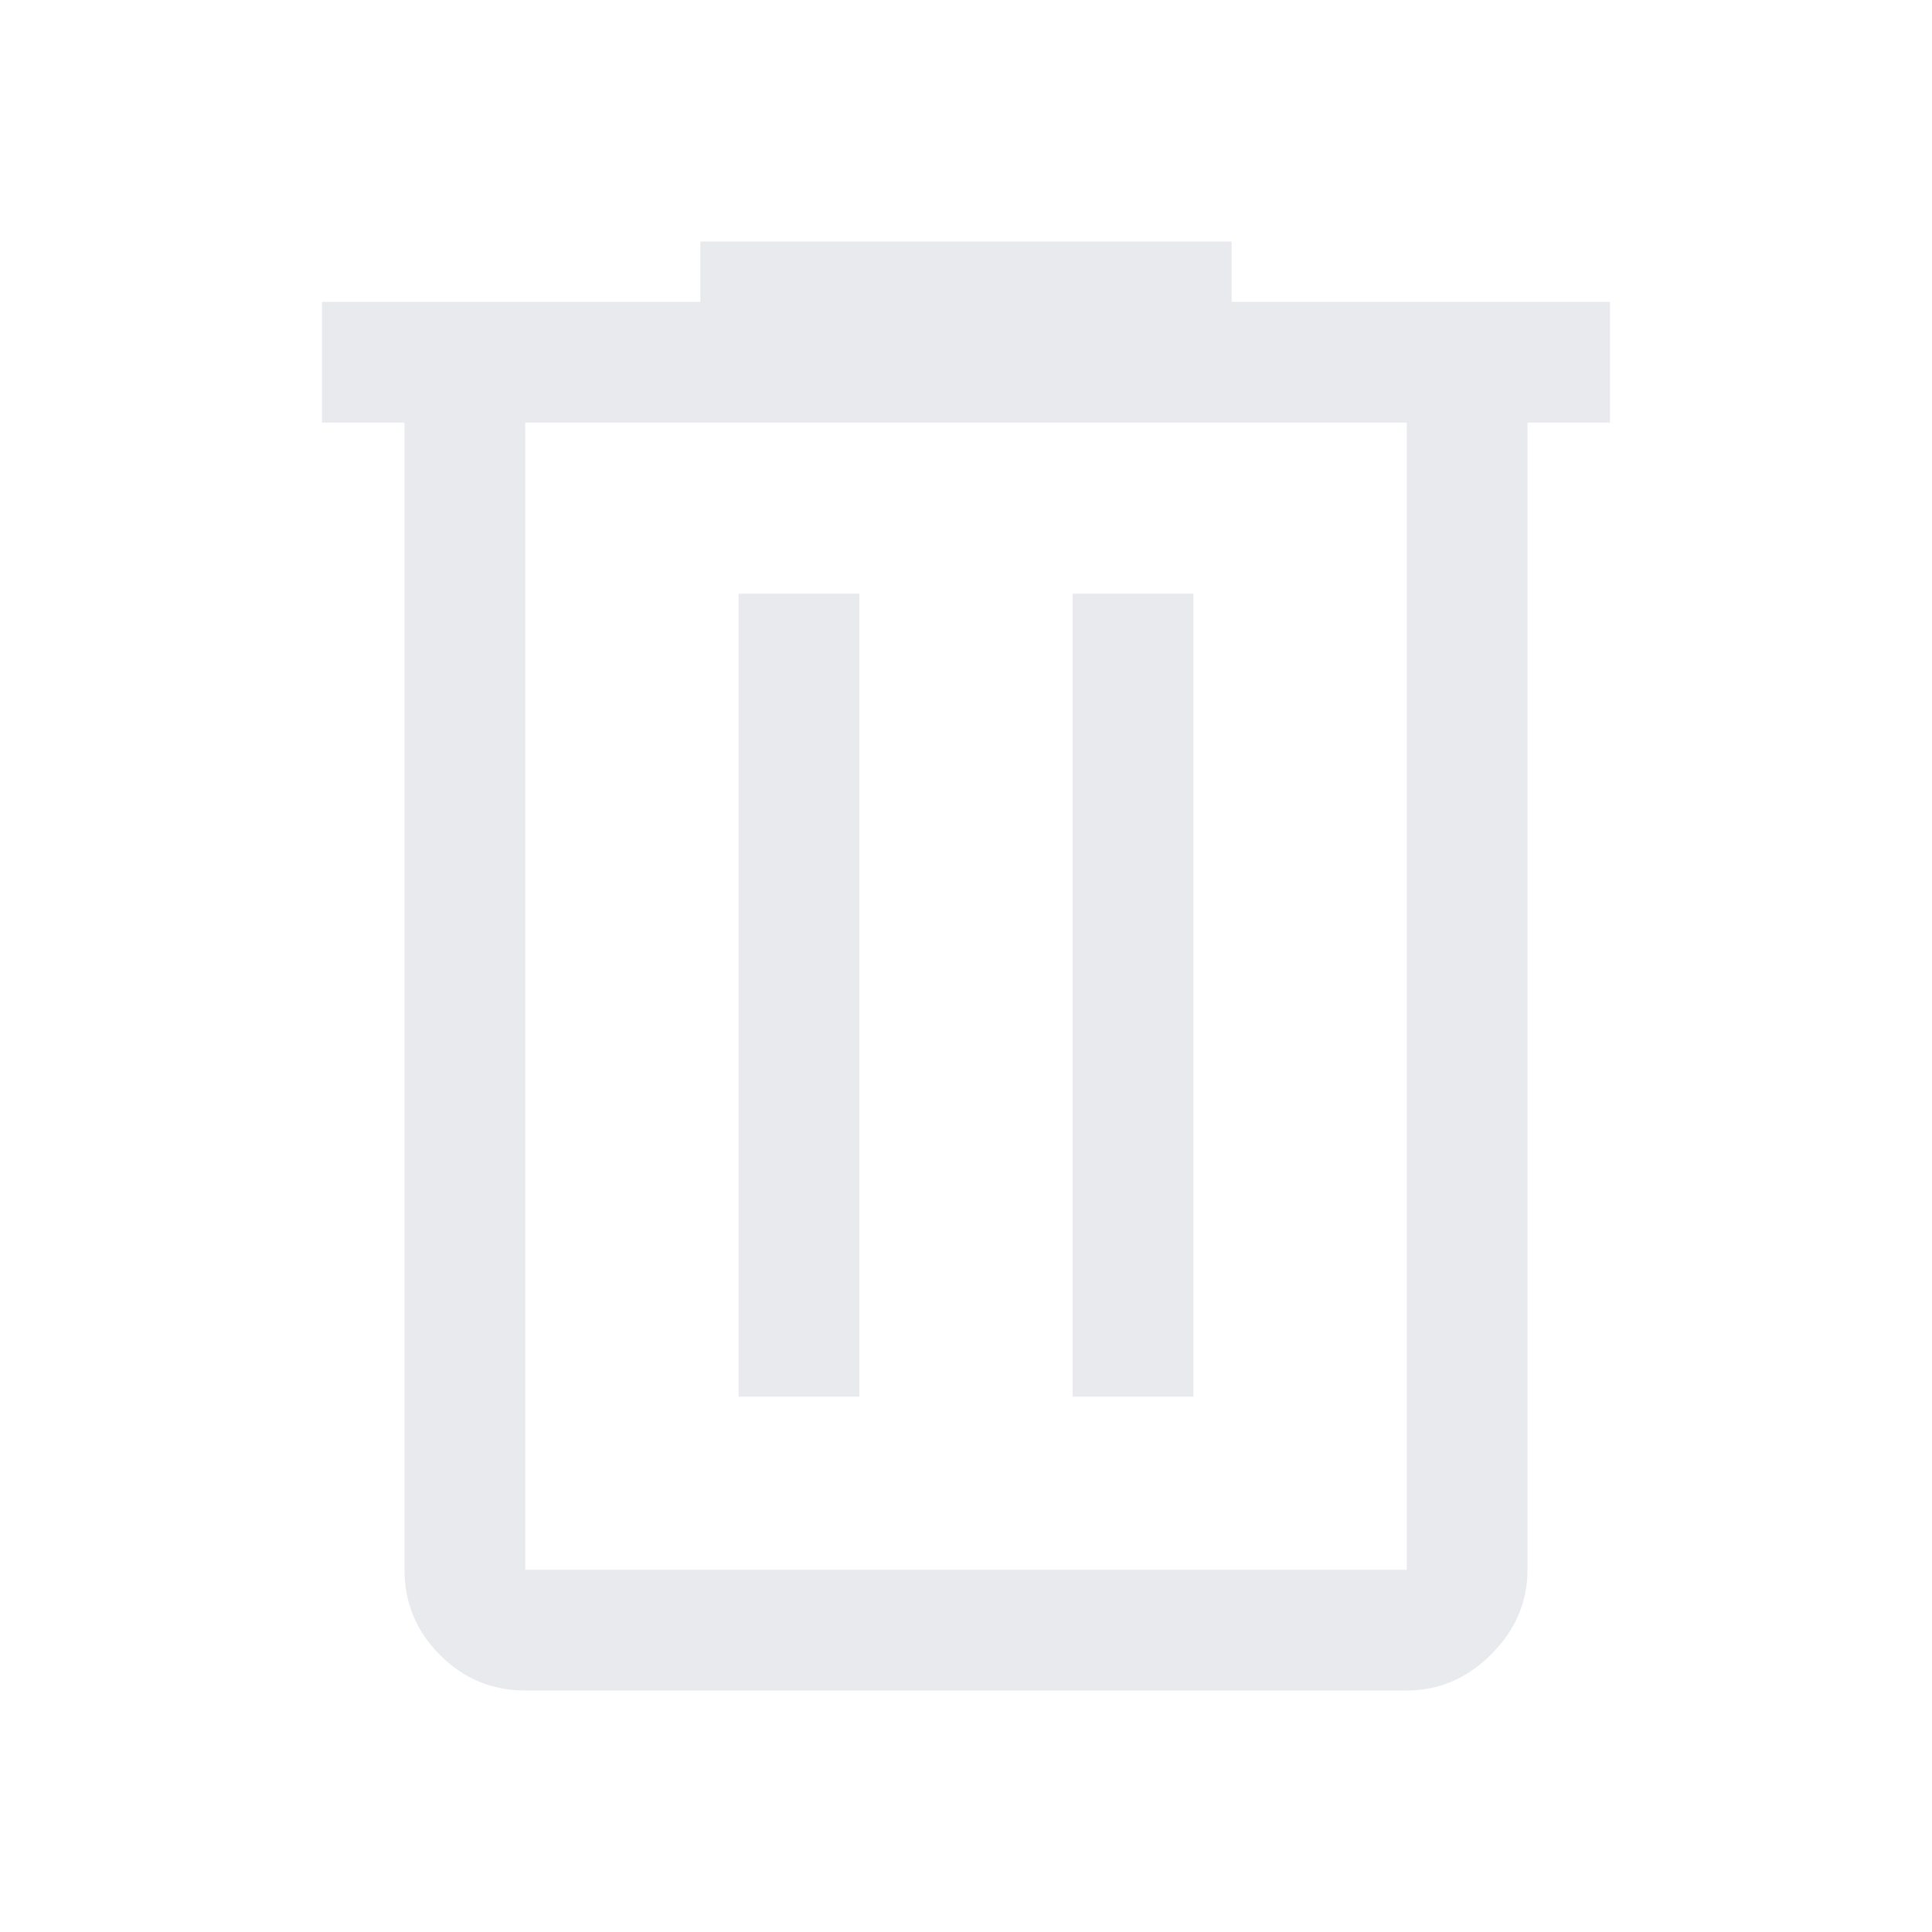
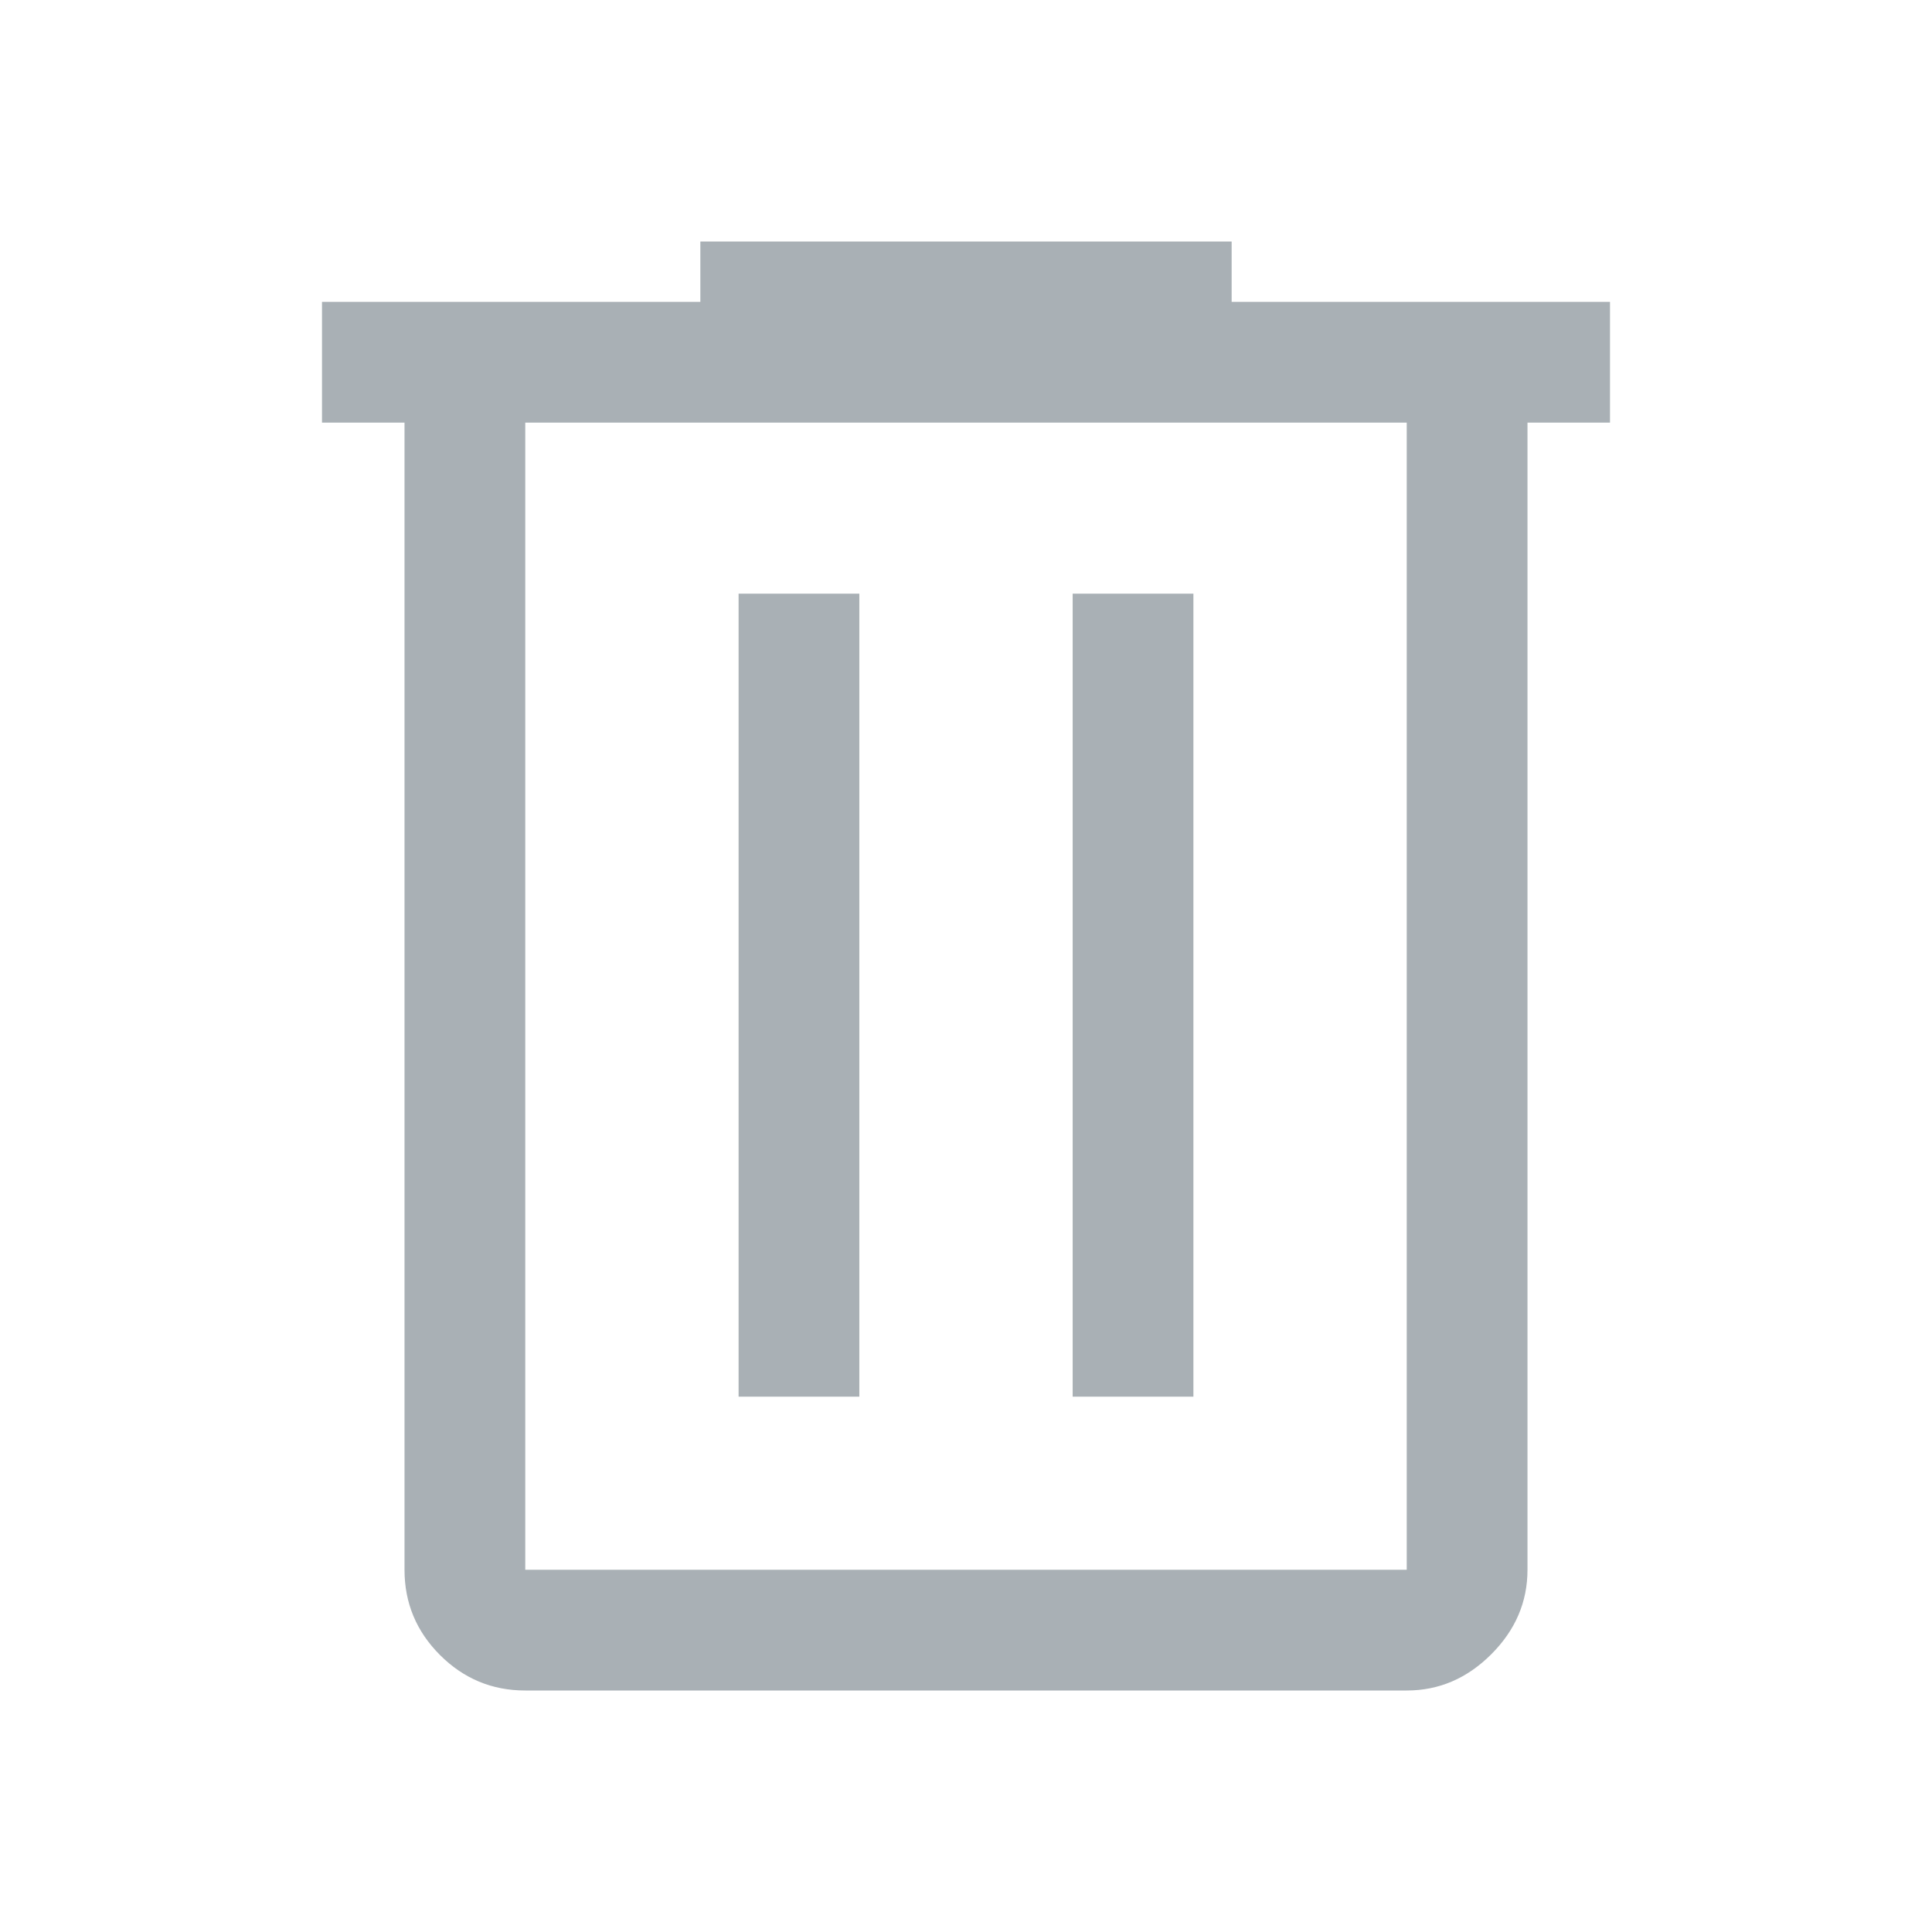
- <svg xmlns="http://www.w3.org/2000/svg" height="48px" viewBox="0 -960 960 960" width="48px" fill="#e8eaed">
+ <svg xmlns="http://www.w3.org/2000/svg" height="48px" viewBox="0 -960 960 960" width="48px" fill="#A9B0B5">
  <path d="M261-120q-24.75 0-42.37-17.63Q201-155.25 201-180v-570h-41v-60h188v-30h264v30h188v60h-41v570q0 24-18 42t-42 18H261Zm438-630H261v570h438v-570ZM367-266h60v-399h-60v399Zm166 0h60v-399h-60v399ZM261-750v570-570Z" />
</svg>
